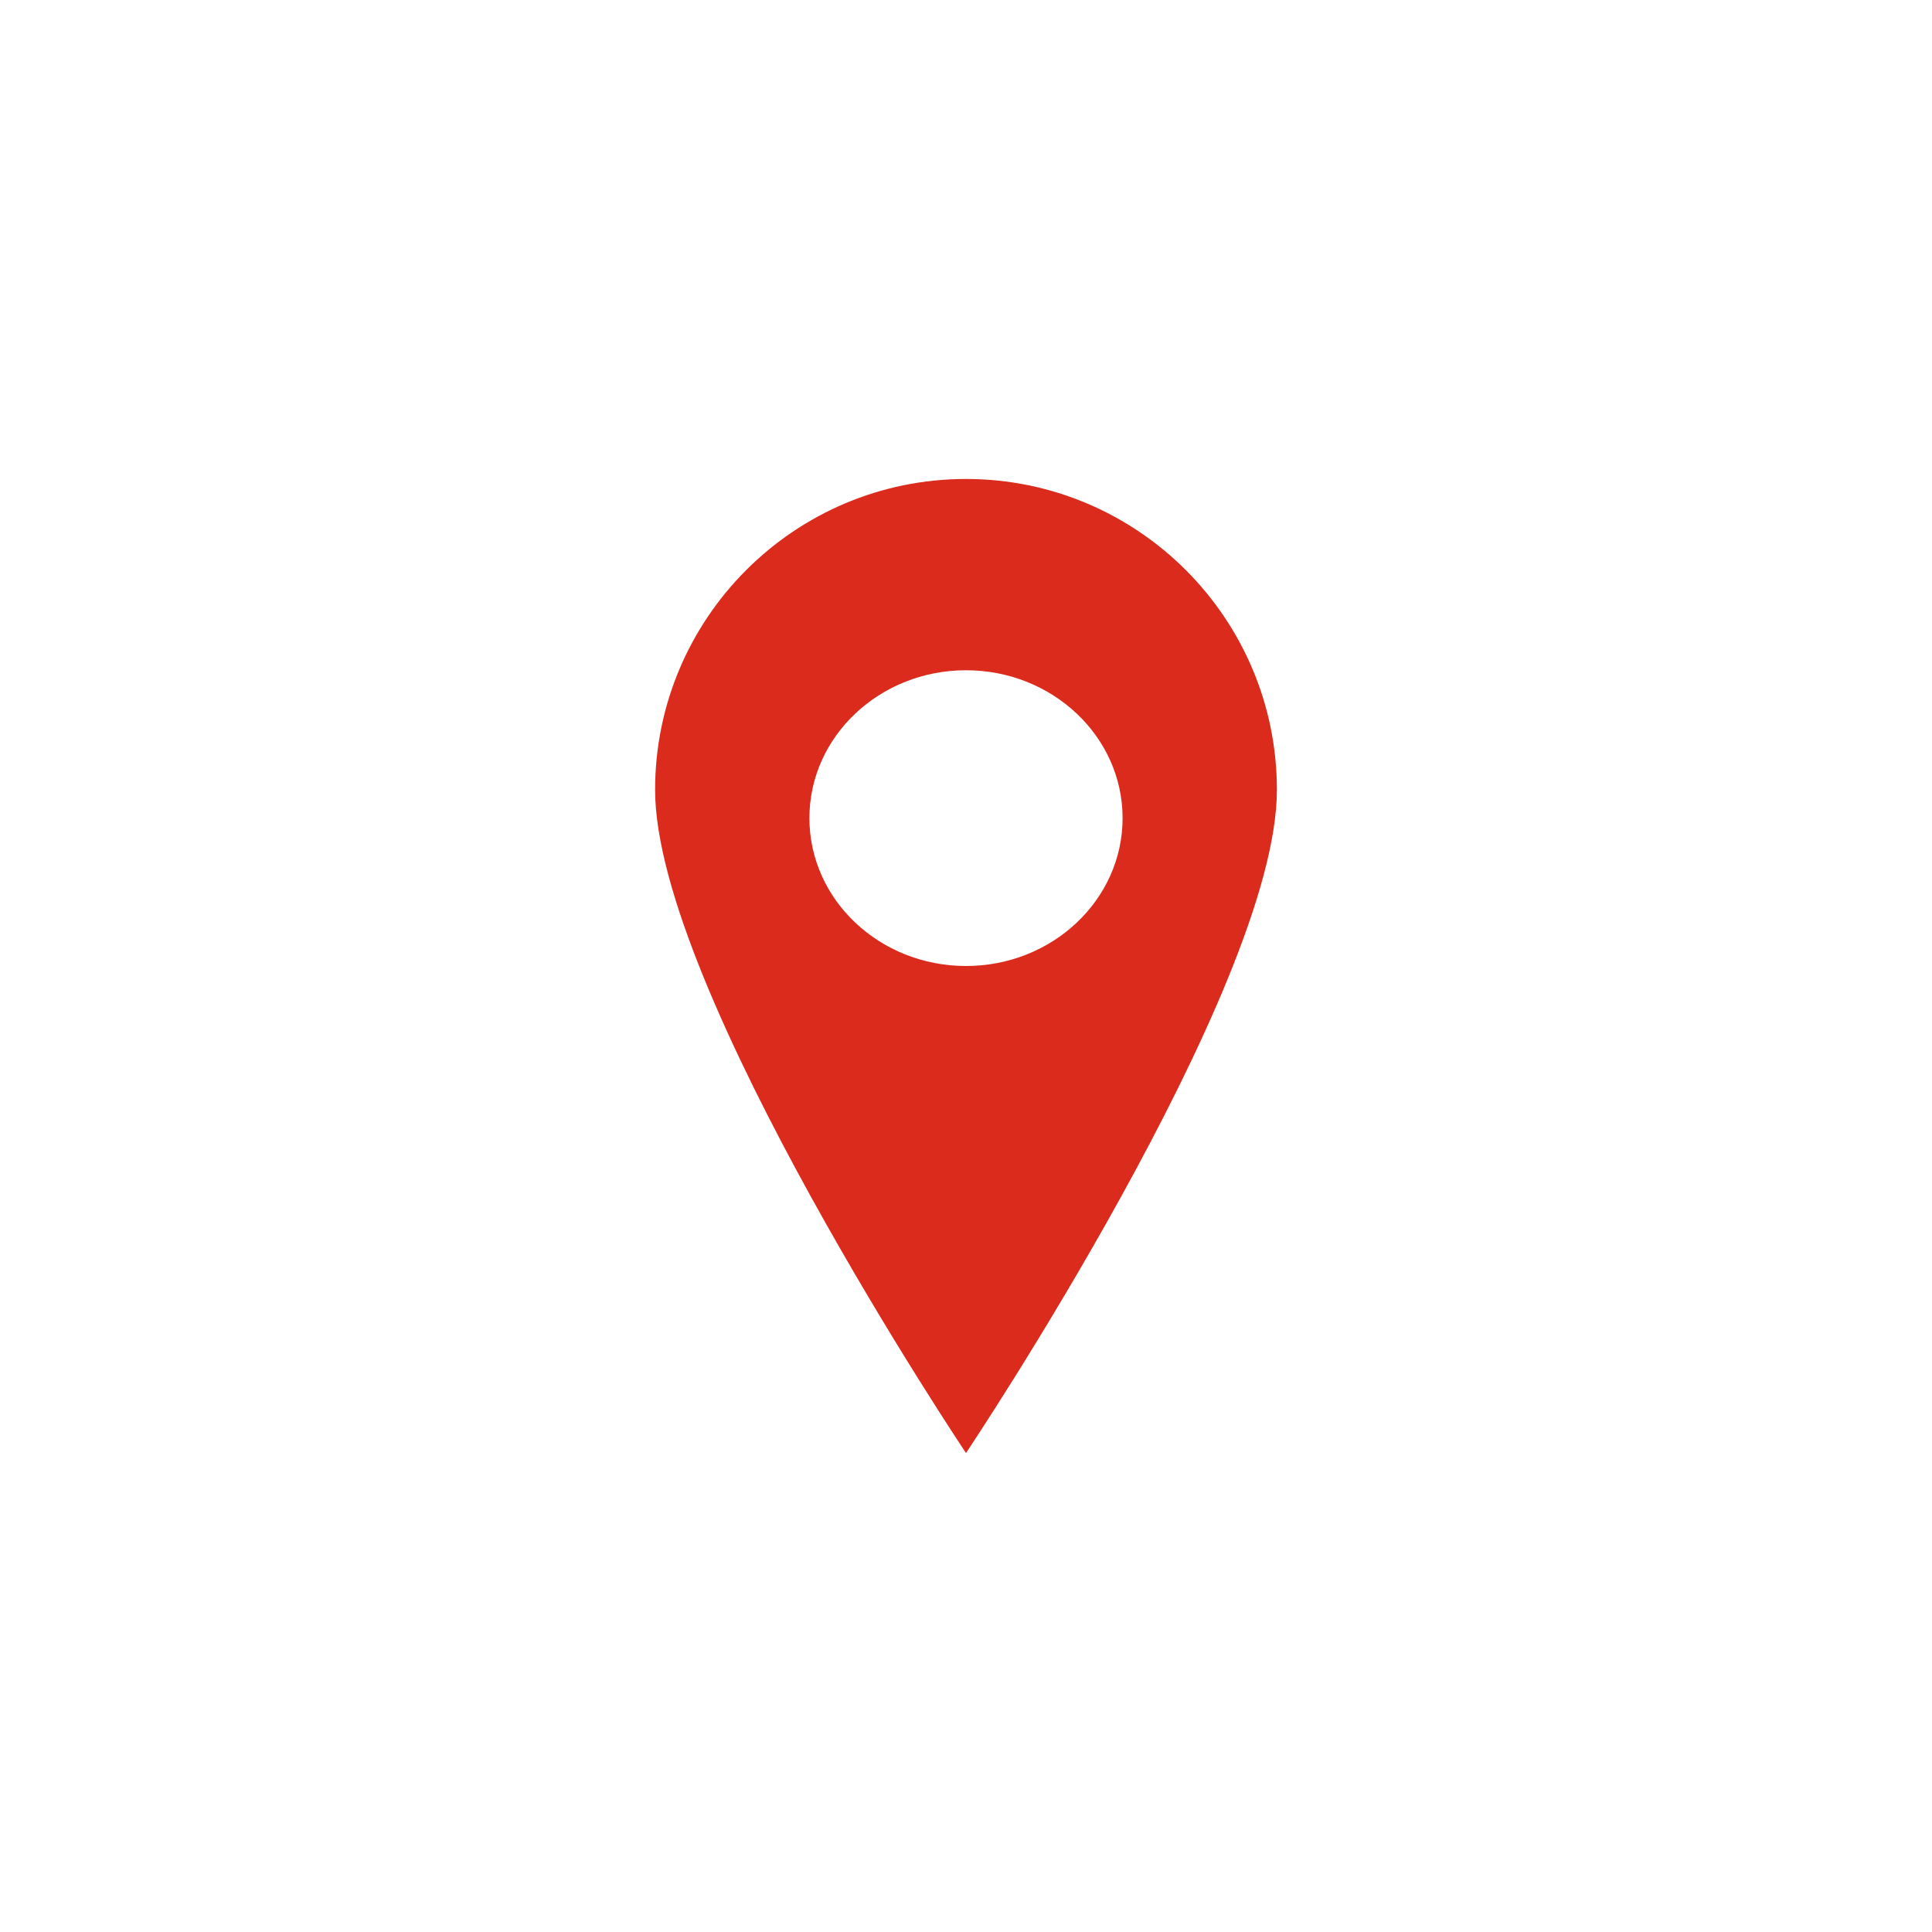
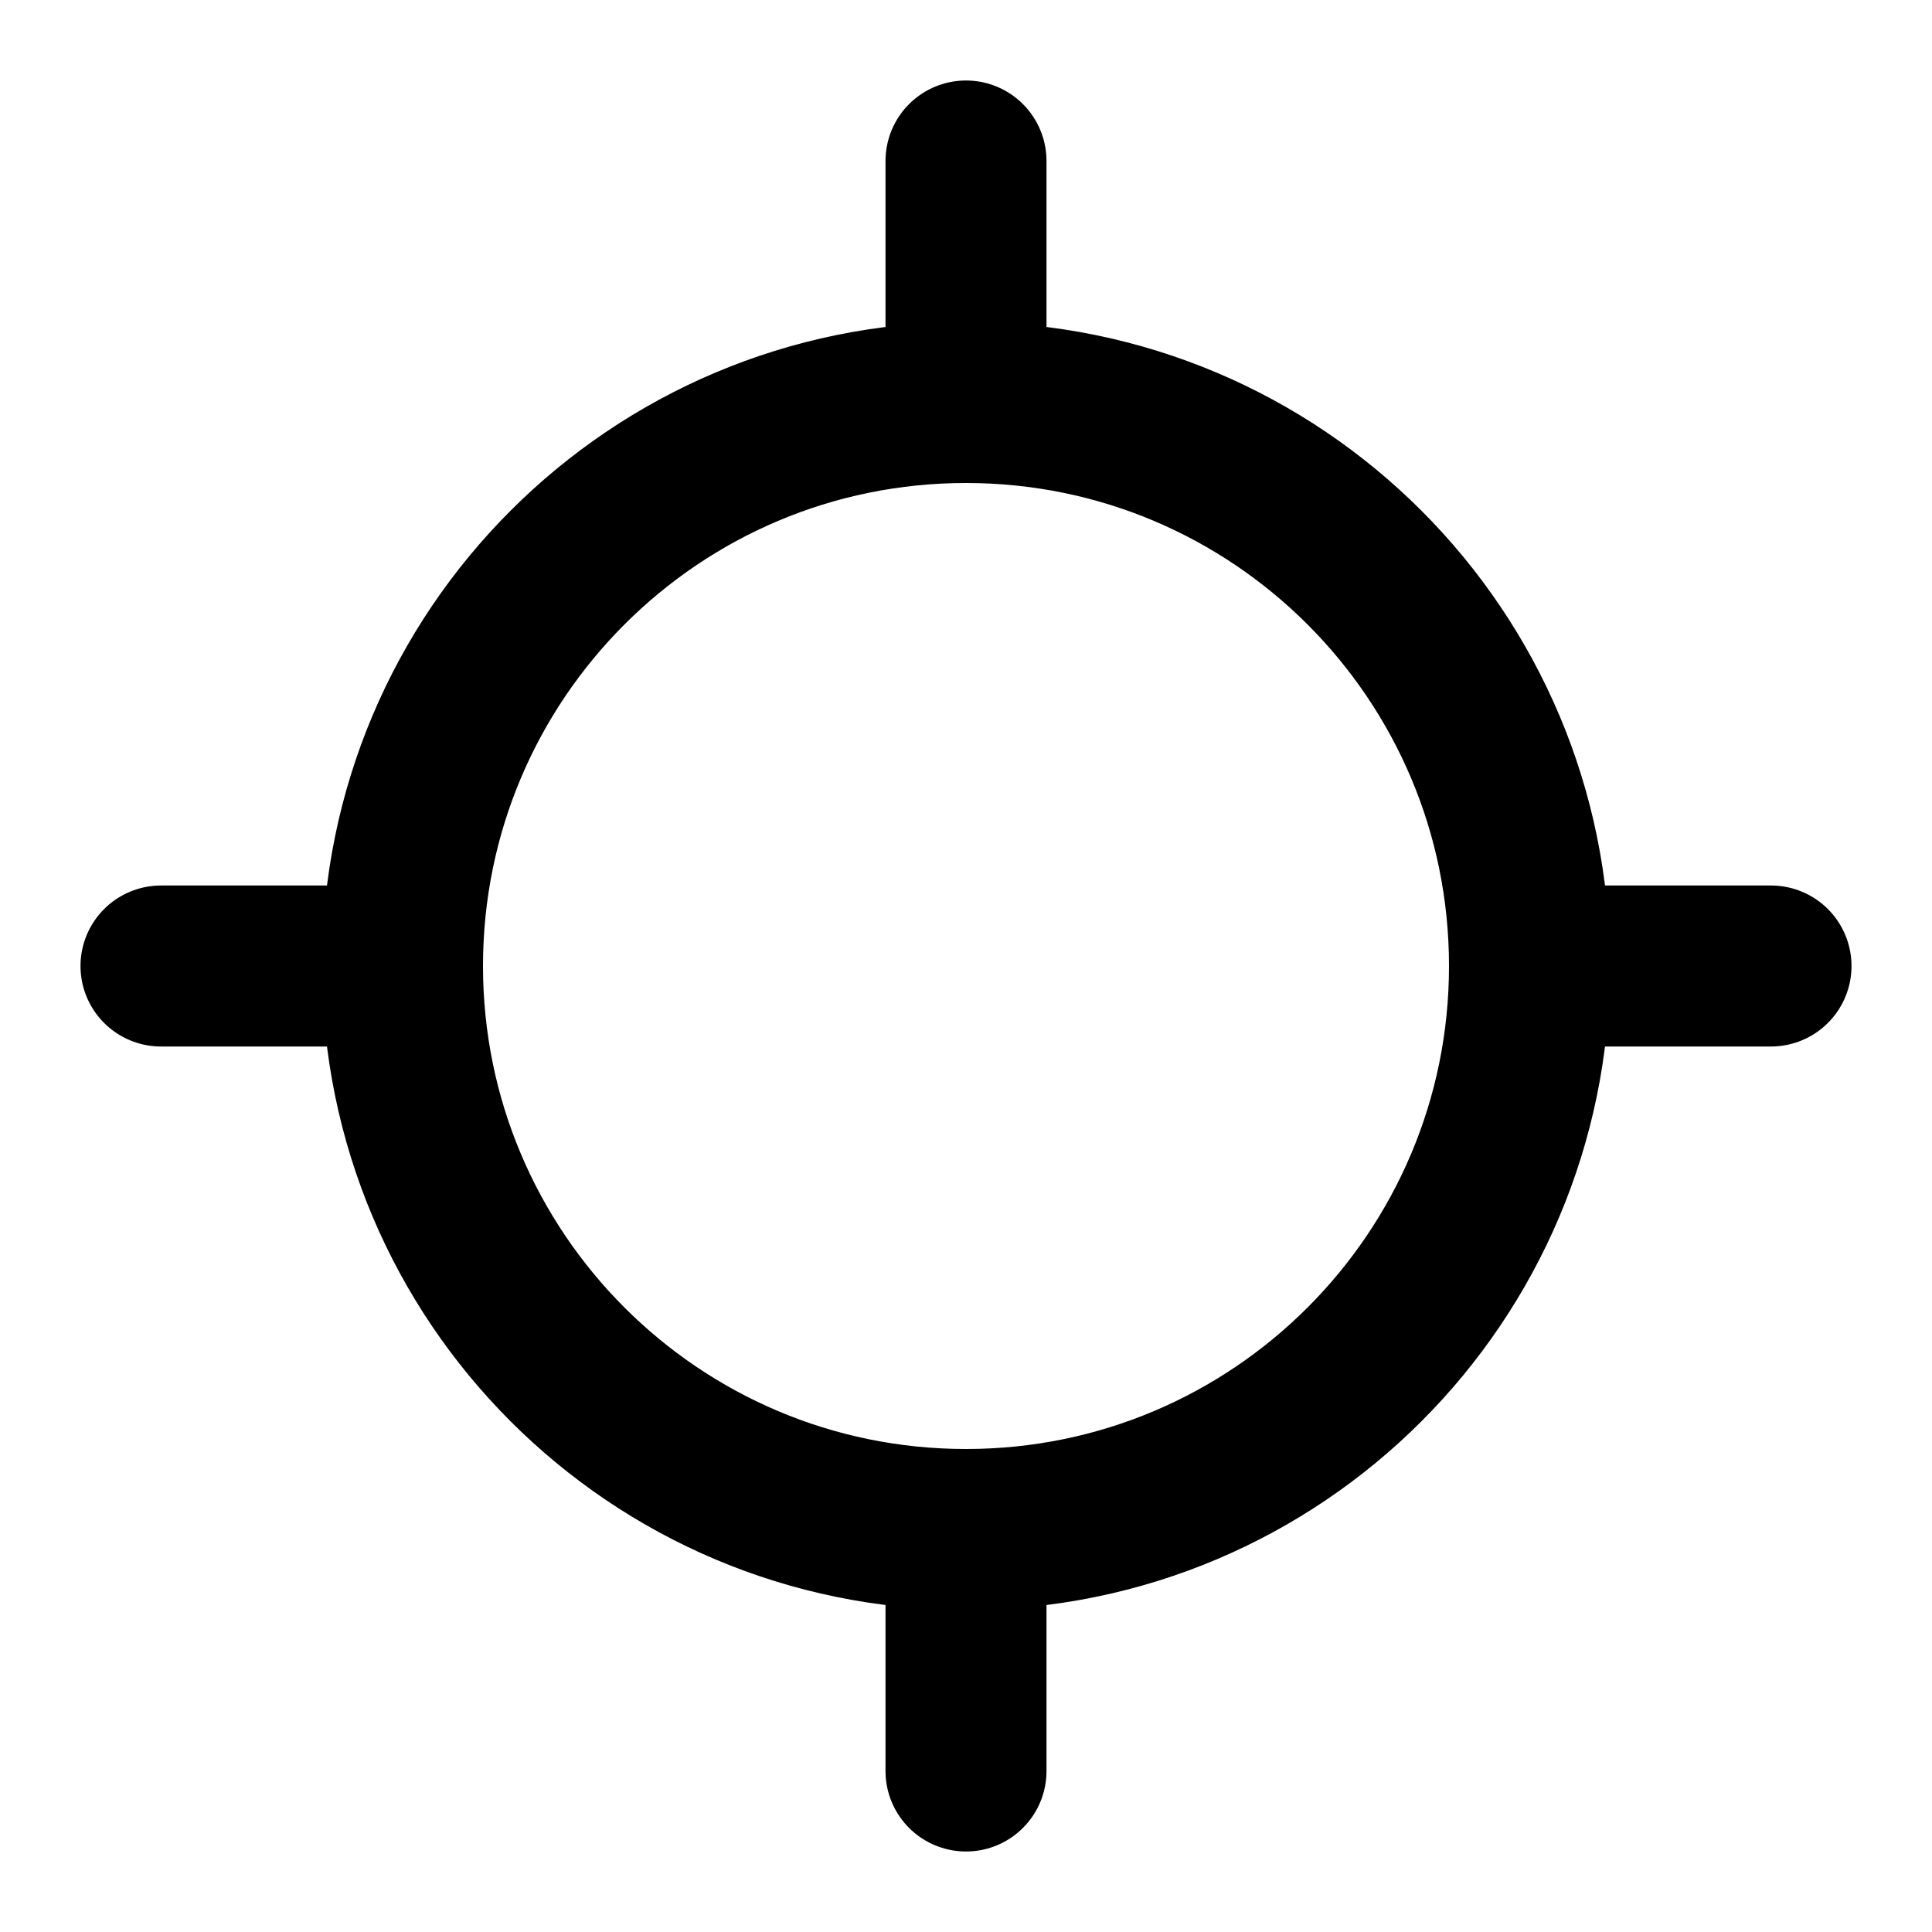
- <svg xmlns="http://www.w3.org/2000/svg" width="2250" height="2250" viewBox="0 0 2250 2250">
-   <path fill-rule="evenodd" fill="rgb(85.547%, 16.893%, 11.401%)" fill-opacity="1" d="M 1125 1692.195 C 1125 1692.195 1487.07 1151.57 1487.07 919.879 C 1487.07 720.039 1324.828 557.809 1125 557.809 C 925.168 557.809 762.93 720.039 762.93 919.879 C 762.93 1151.57 1125 1692.195 1125 1692.195 " />
-   <path fill-rule="evenodd" fill="rgb(100%, 100%, 100%)" fill-opacity="1" d="M 1125 780.57 C 1225.648 780.57 1307.371 857.738 1307.371 952.789 C 1307.371 1047.828 1225.648 1125 1125 1125 C 1024.352 1125 942.629 1047.828 942.629 952.789 C 942.629 857.738 1024.352 780.57 1125 780.57 " />
+ <svg xmlns="http://www.w3.org/2000/svg" width="24" height="24" viewBox="0 0 24 24" fill="none" stroke="currentColor" stroke-width="2" stroke-linecap="round" stroke-linejoin="round" class="lucide lucide-locate-icon lucide-locate">
+   <line x1="2" x2="5" y1="12" y2="12" />
+   <line x1="19" x2="22" y1="12" y2="12" />
+   <line x1="12" x2="12" y1="2" y2="5" />
+   <line x1="12" x2="12" y1="19" y2="22" />
+   <circle cx="12" cy="12" r="7" />
</svg>
